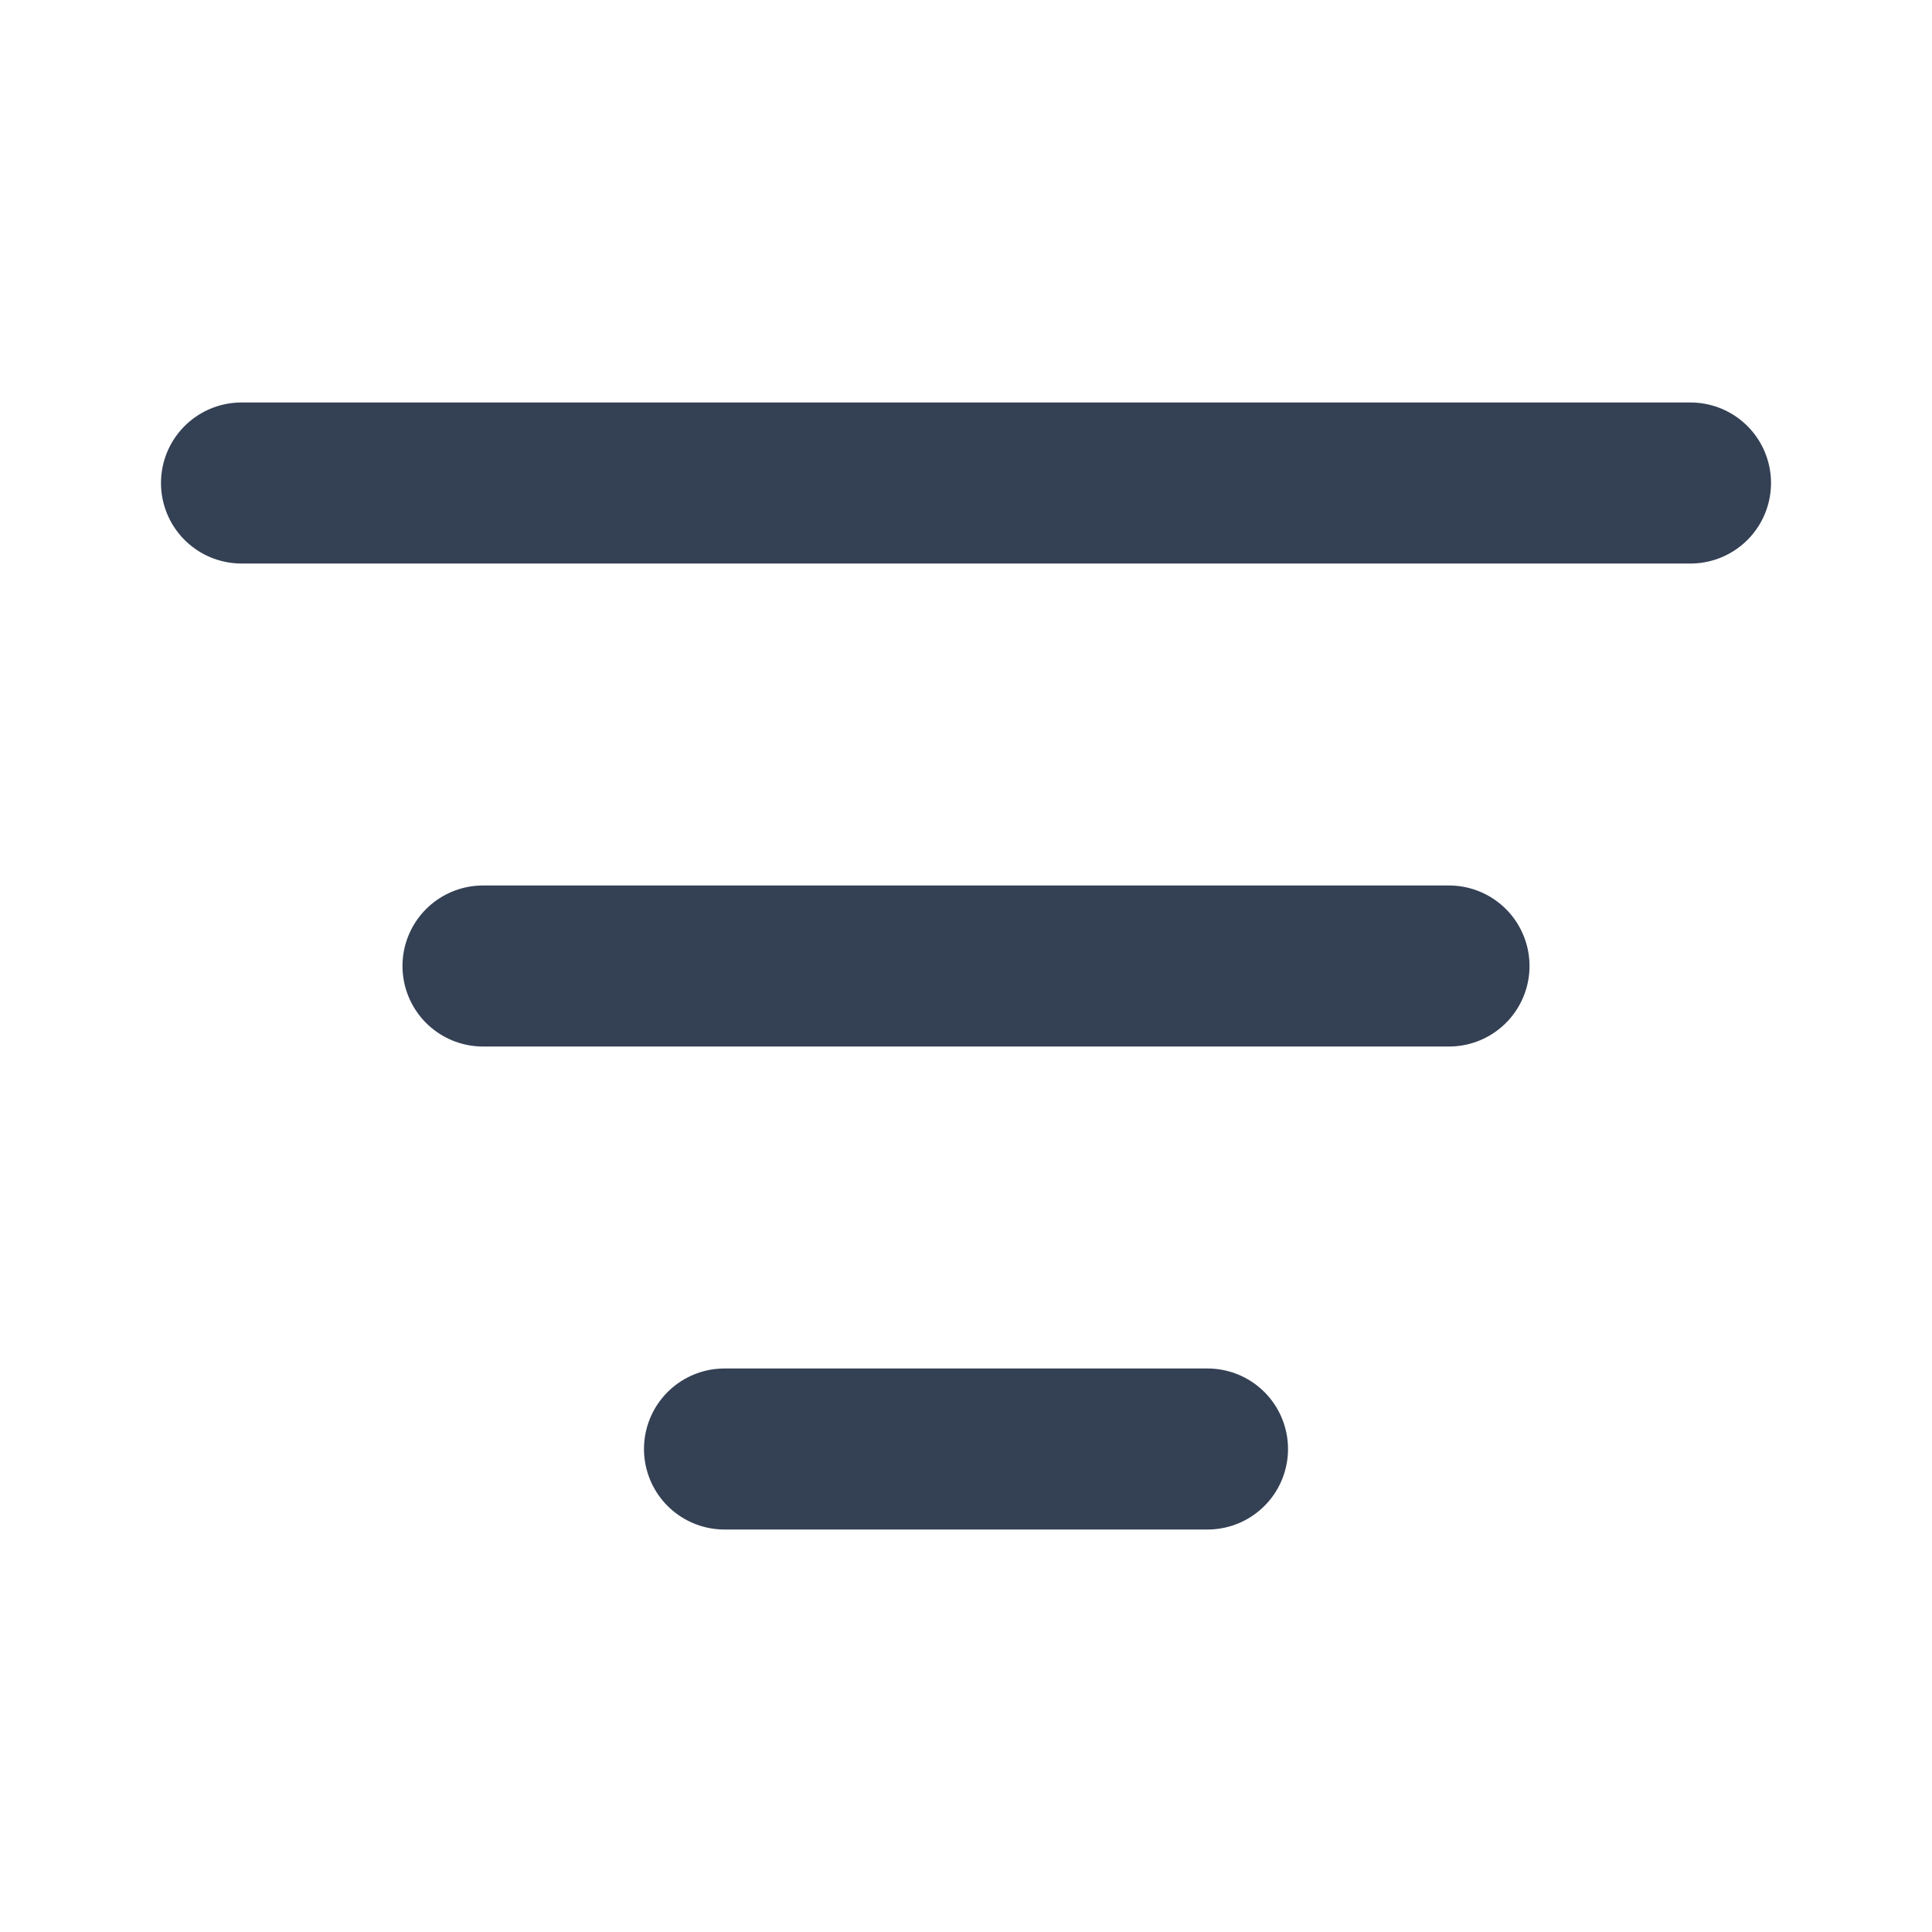
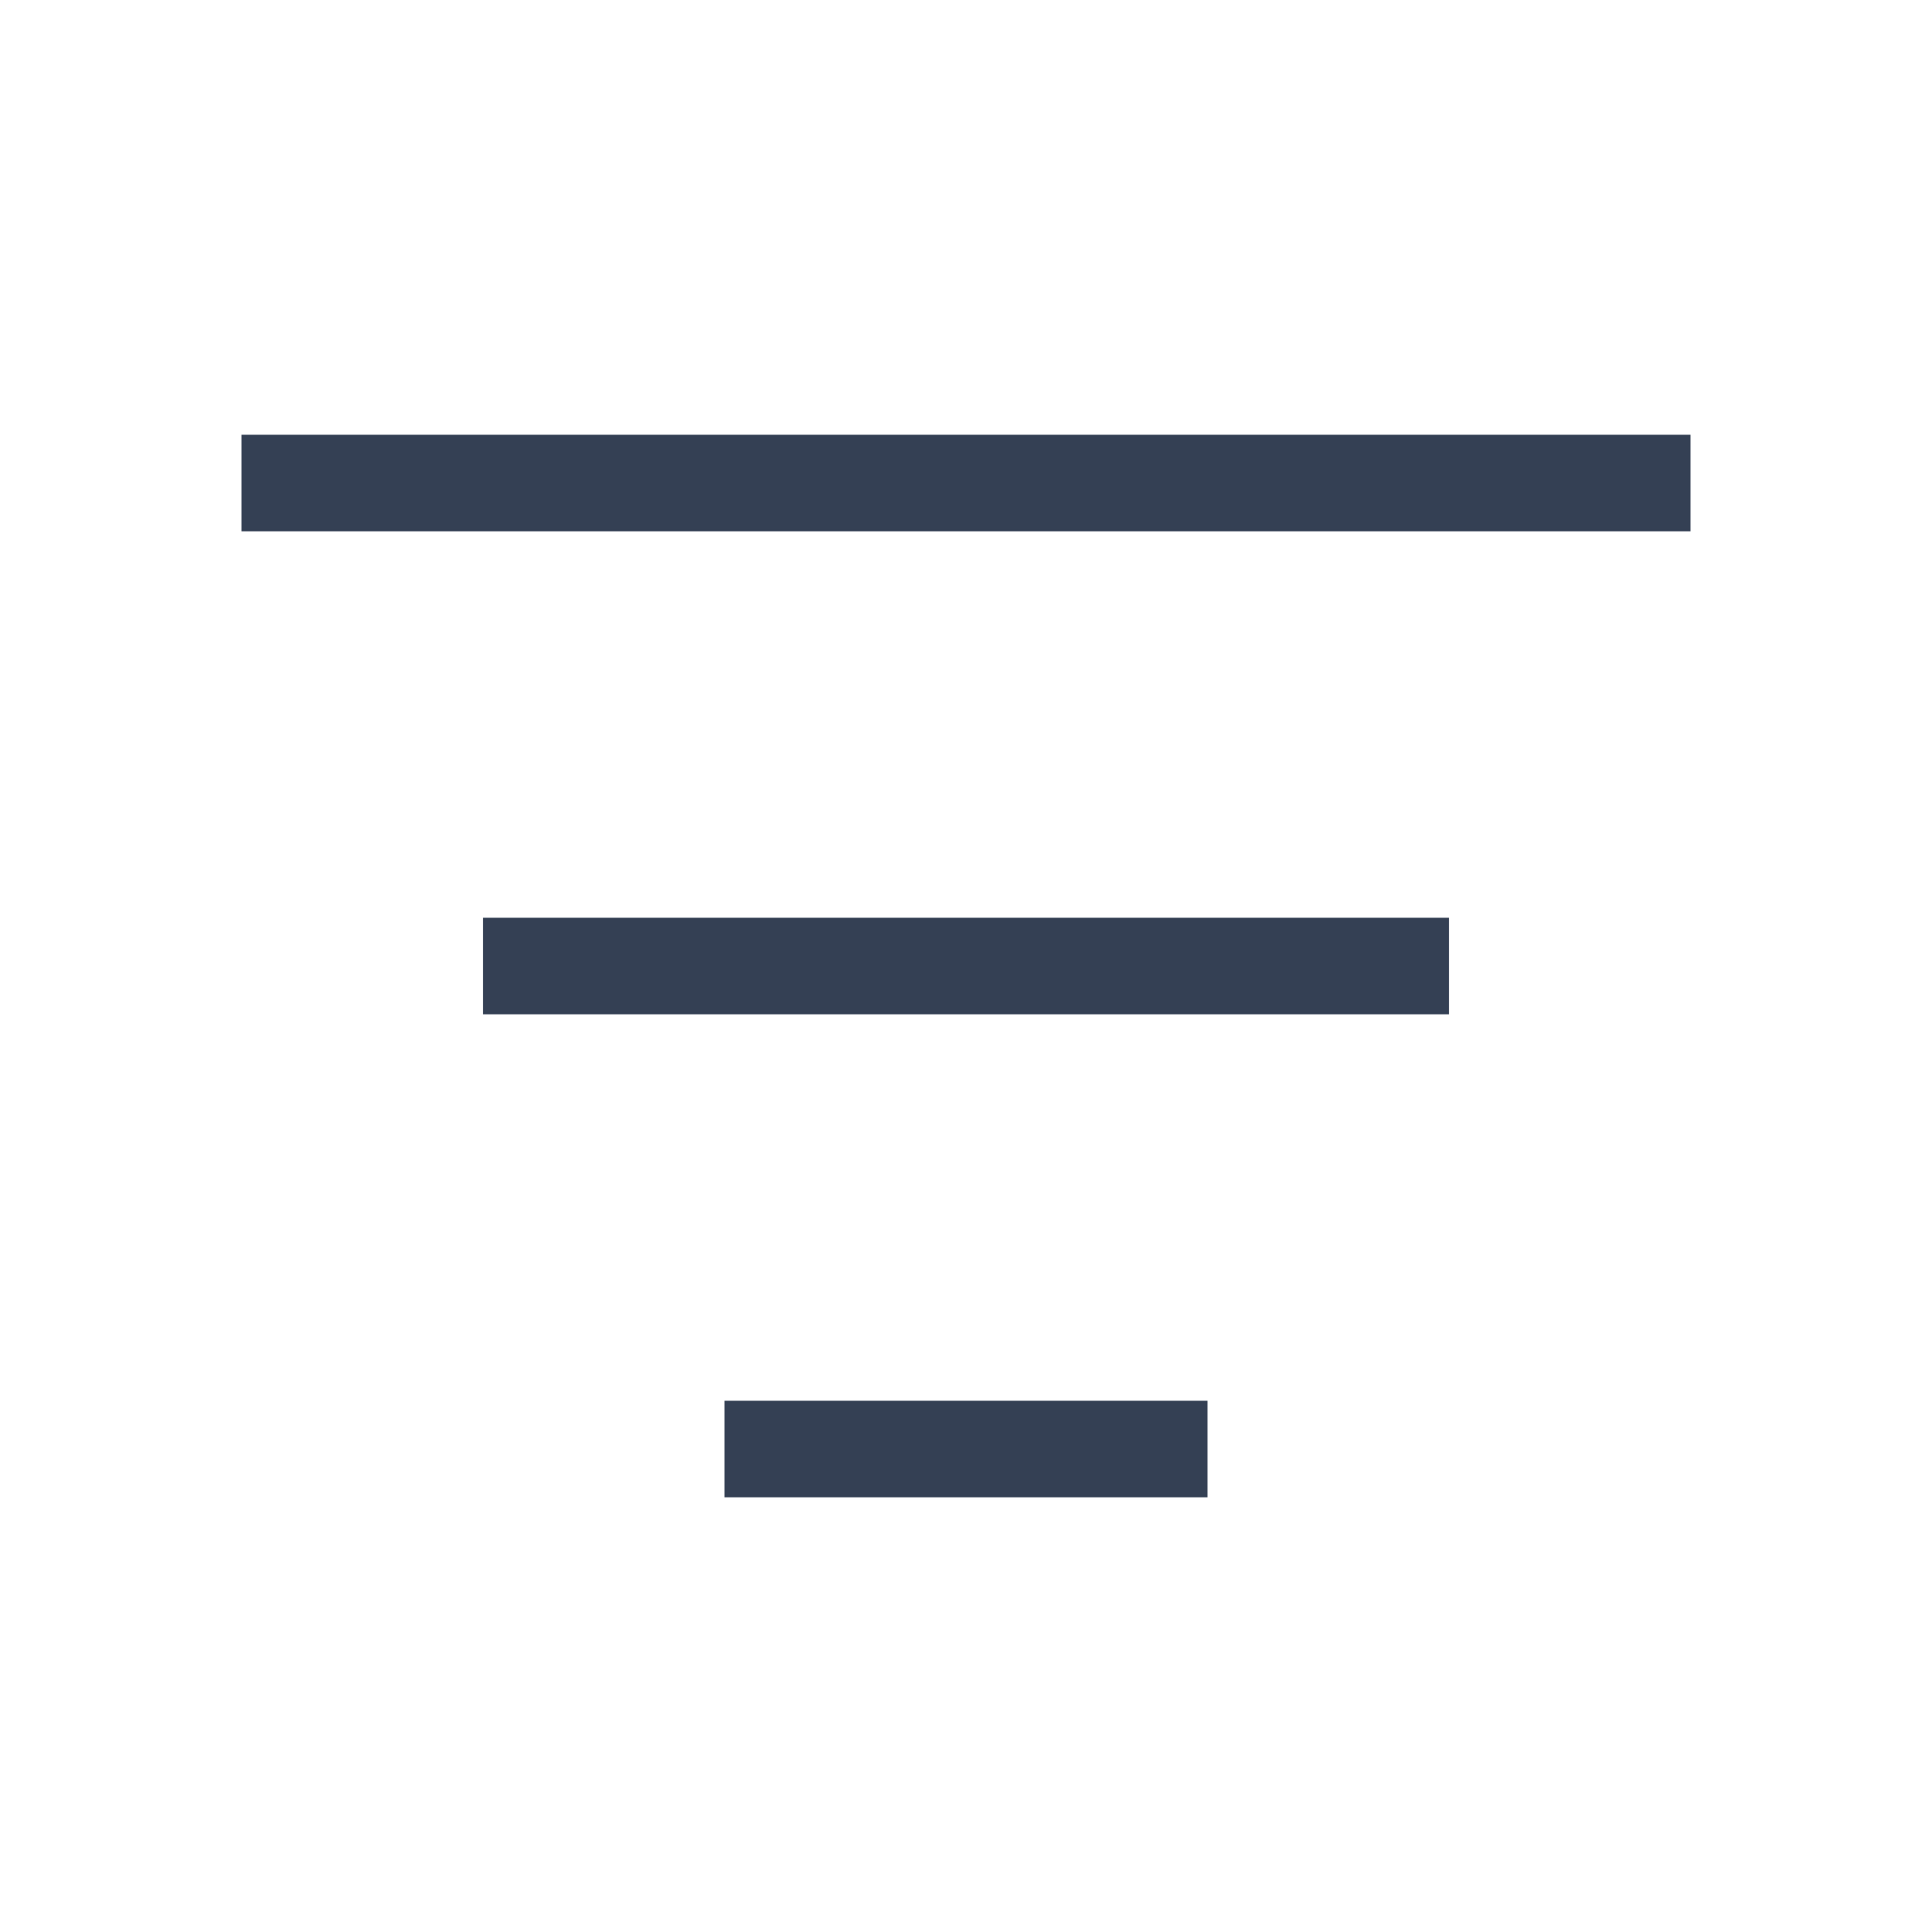
<svg xmlns="http://www.w3.org/2000/svg" width="20" height="20" viewBox="0 0 20 20" fill="none">
-   <path d="M5 10H15M2.5 5H17.5M7.5 15H12.5" stroke="#344054" stroke-width="1.667" stroke-linecap="round" stroke-linejoin="round" />
+   <path d="M5 10H15M2.5 5H17.5M7.5 15H12.5" stroke="#344054" strokeWidth="1.667" strokeLinecap="round" stroke-linejoin="round" />
</svg>
